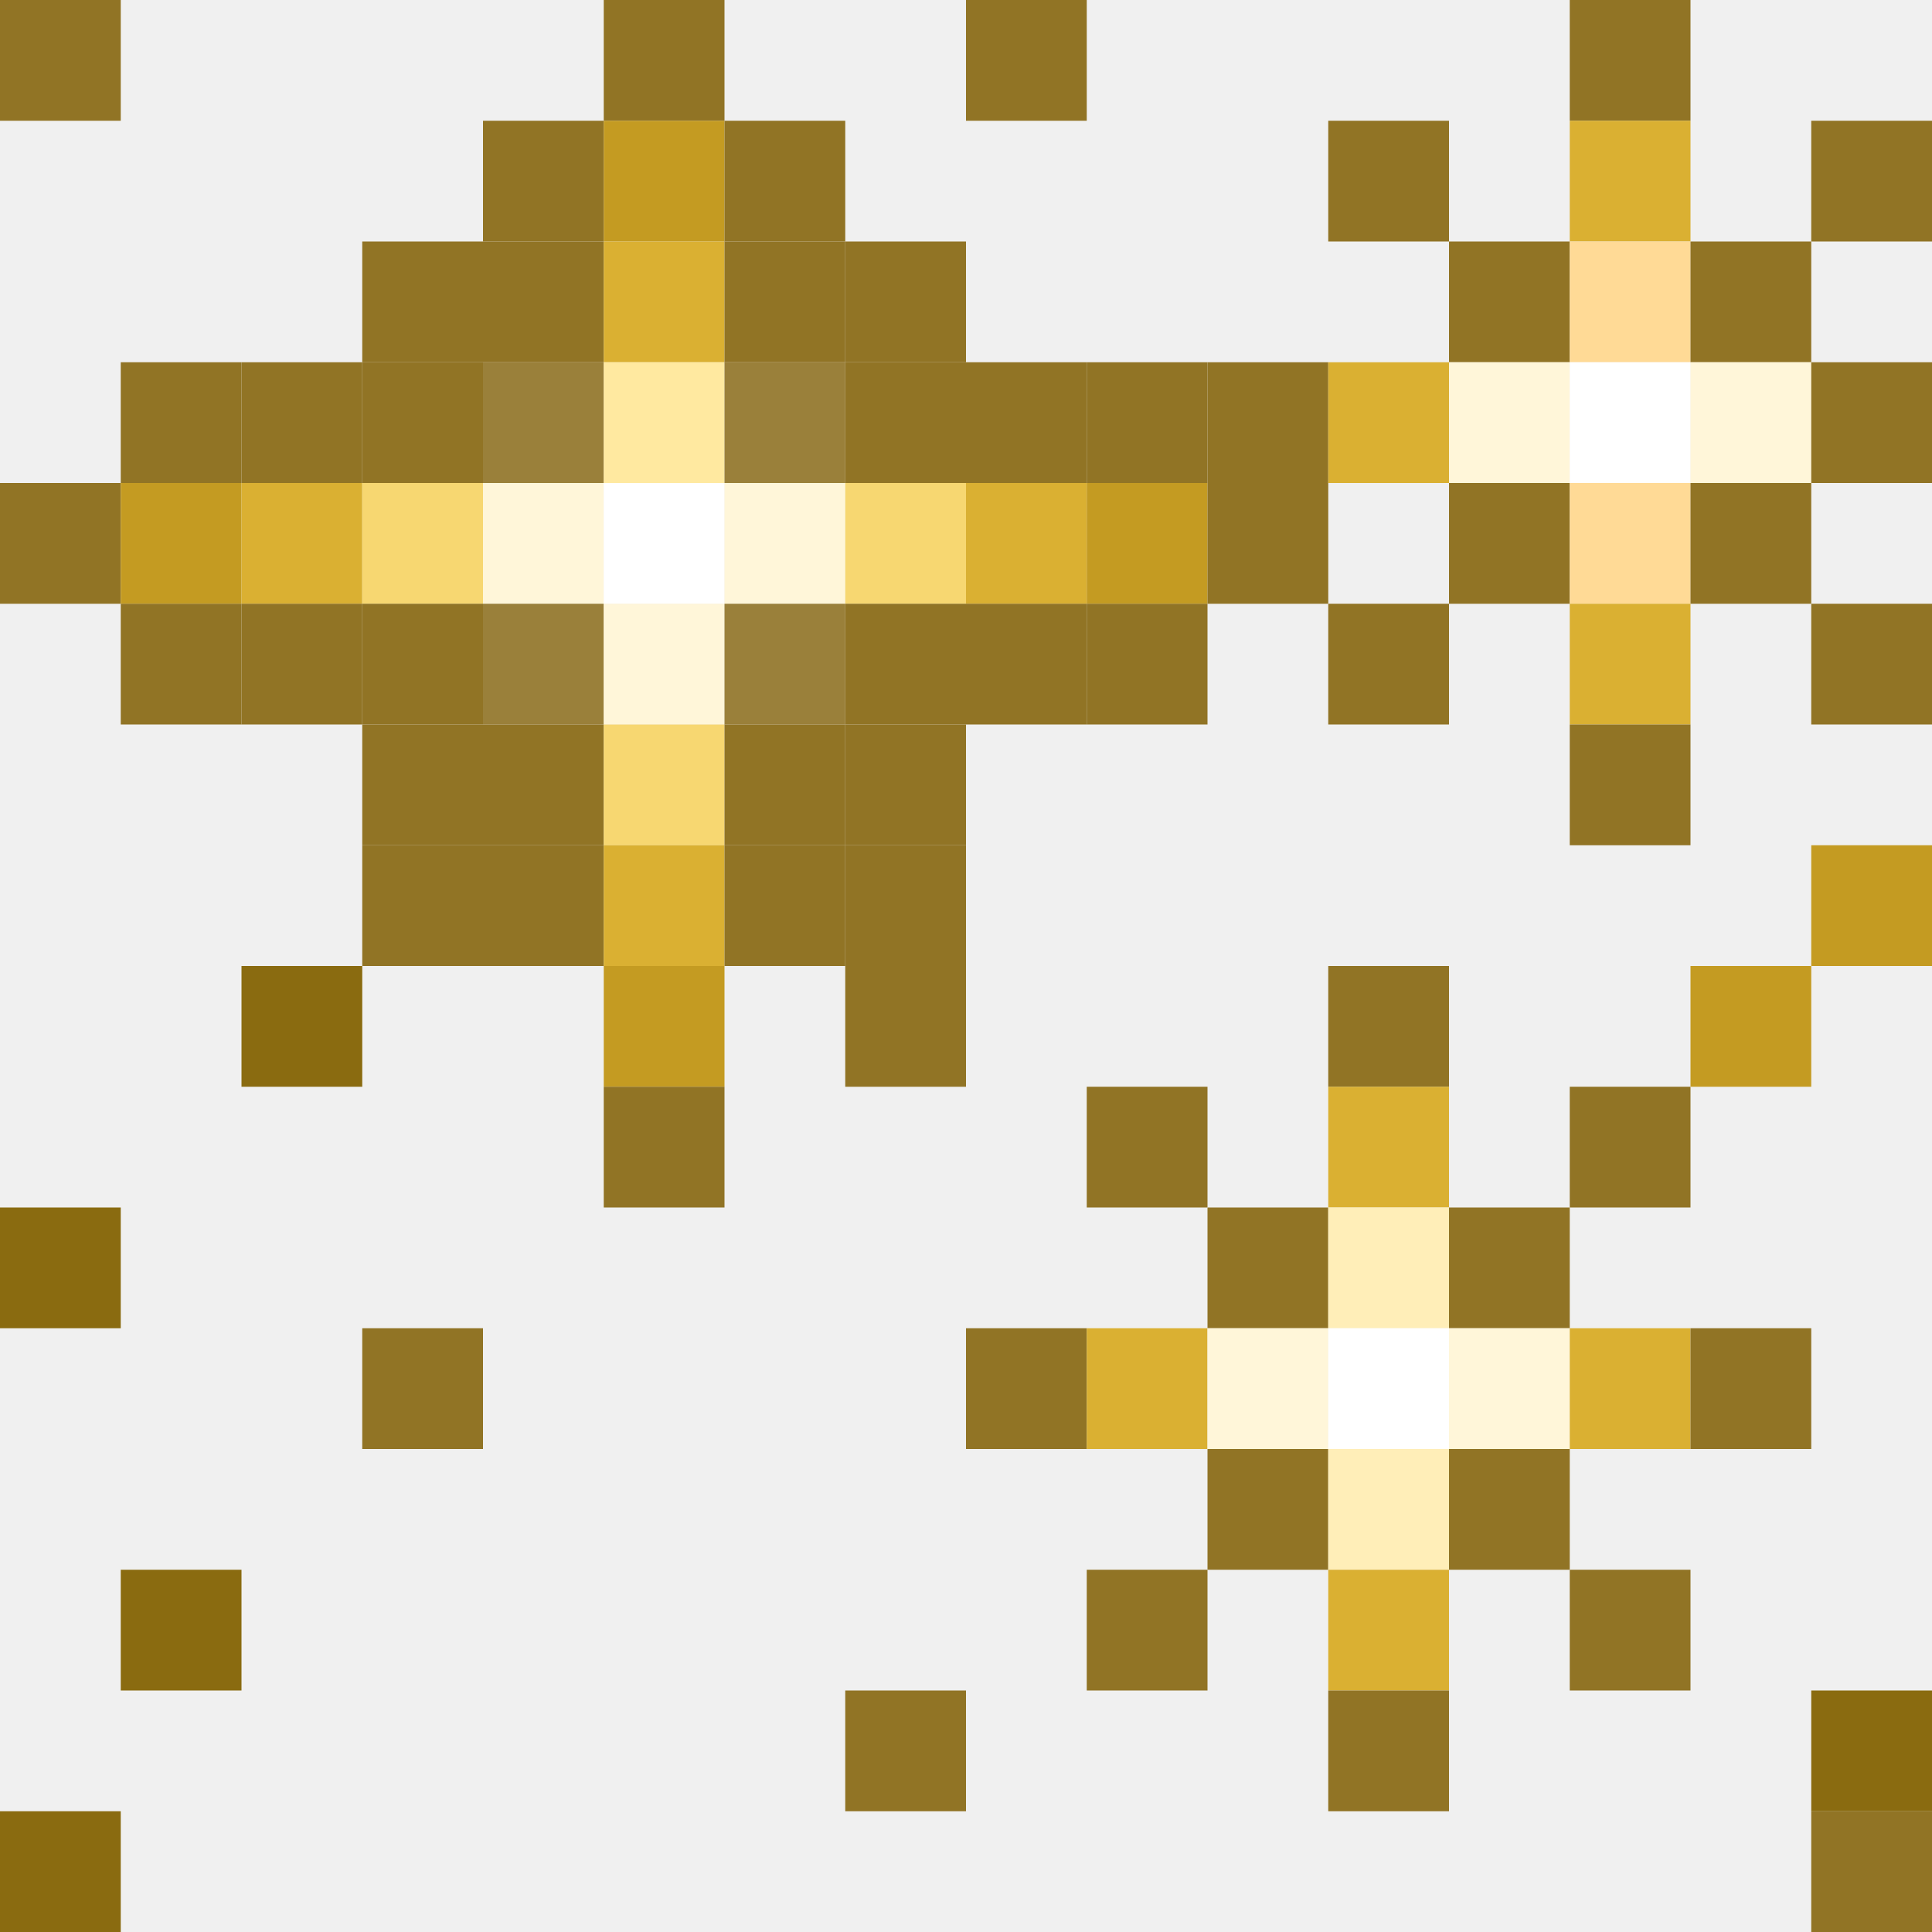
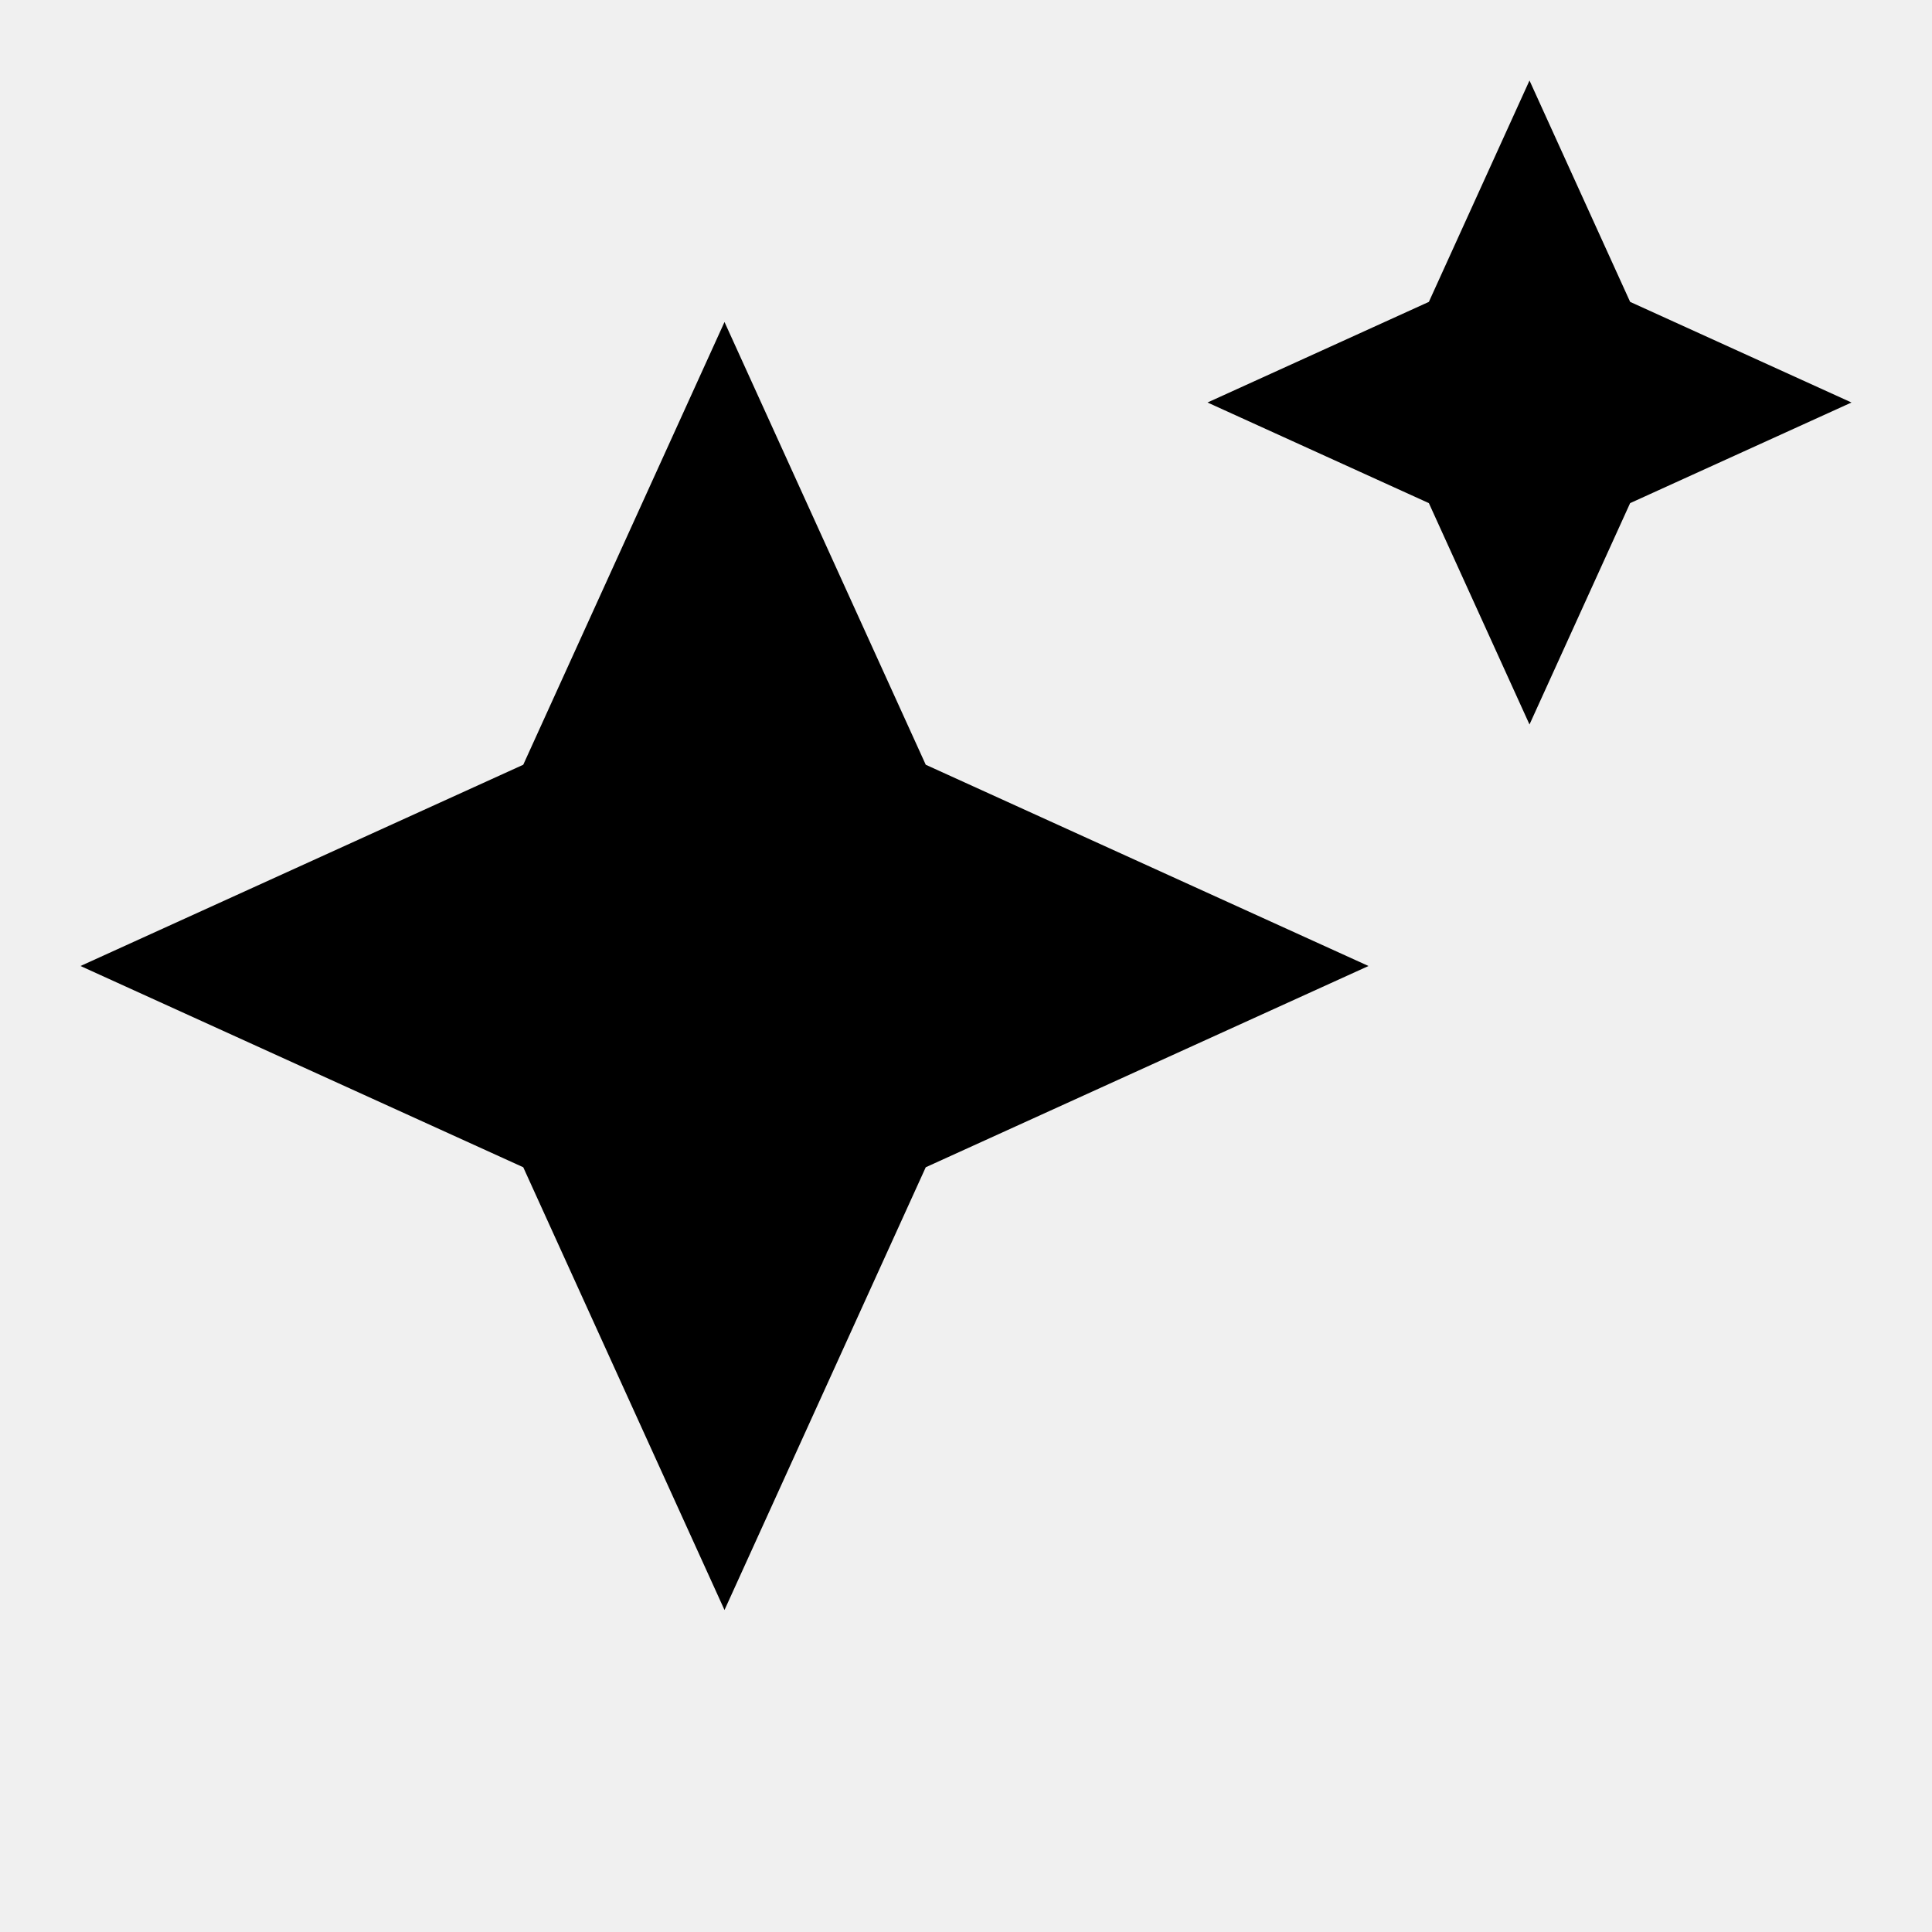
- <svg xmlns="http://www.w3.org/2000/svg" viewBox="0 0 16 16">
-   <rect x="0" y="0" width="1" height="1" fill="#917425" />
-   <rect x="0" y="4" width="1" height="1" fill="#917425" />
-   <rect x="0" y="10" width="1" height="1" fill="#8a6b10" />
-   <rect x="0" y="15" width="1" height="1" fill="#8a6b10" />
-   <rect x="1" y="3" width="1" height="1" fill="#917425" />
-   <rect x="1" y="4" width="1" height="1" fill="#c49b22" />
-   <rect x="1" y="5" width="1" height="1" fill="#917425" />
-   <rect x="1" y="13" width="1" height="1" fill="#8a6b10" />
-   <rect x="2" y="3" width="1" height="1" fill="#917425" />
-   <rect x="2" y="4" width="1" height="1" fill="#dab032" />
-   <rect x="2" y="5" width="1" height="1" fill="#917425" />
-   <rect x="2" y="8" width="1" height="1" fill="#8a6b10" />
-   <rect x="3" y="2" width="1" height="1" fill="#917425" />
-   <rect x="3" y="3" width="1" height="1" fill="#917425" />
-   <rect x="3" y="4" width="1" height="1" fill="#f7d771" />
-   <rect x="3" y="5" width="1" height="1" fill="#917425" />
-   <rect x="3" y="6" width="1" height="1" fill="#917425" />
-   <rect x="3" y="7" width="1" height="1" fill="#917425" />
-   <rect x="3" y="11" width="1" height="1" fill="#917425" />
-   <rect x="4" y="1" width="1" height="1" fill="#917425" />
-   <rect x="4" y="2" width="1" height="1" fill="#917425" />
-   <rect x="4" y="3" width="1" height="1" fill="#9a803a" />
-   <rect x="4" y="4" width="1" height="1" fill="#fff6d9" />
-   <rect x="4" y="5" width="1" height="1" fill="#9a803a" />
-   <rect x="4" y="6" width="1" height="1" fill="#917425" />
-   <rect x="4" y="7" width="1" height="1" fill="#917425" />
-   <rect x="5" y="0" width="1" height="1" fill="#917425" />
-   <rect x="5" y="1" width="1" height="1" fill="#c49b22" />
-   <rect x="5" y="2" width="1" height="1" fill="#dab032" />
-   <rect x="5" y="3" width="1" height="1" fill="#ffe9a0" />
-   <rect x="5" y="4" width="1" height="1" fill="#ffffff" />
-   <rect x="5" y="5" width="1" height="1" fill="#fff6d9" />
-   <rect x="5" y="6" width="1" height="1" fill="#f7d771" />
-   <rect x="5" y="7" width="1" height="1" fill="#dab032" />
-   <rect x="5" y="8" width="1" height="1" fill="#c49b22" />
-   <rect x="5" y="9" width="1" height="1" fill="#917425" />
-   <rect x="6" y="1" width="1" height="1" fill="#917425" />
-   <rect x="6" y="2" width="1" height="1" fill="#917425" />
-   <rect x="6" y="3" width="1" height="1" fill="#9a803a" />
-   <rect x="6" y="4" width="1" height="1" fill="#fff6d9" />
-   <rect x="6" y="5" width="1" height="1" fill="#9a803a" />
-   <rect x="6" y="6" width="1" height="1" fill="#917425" />
-   <rect x="6" y="7" width="1" height="1" fill="#917425" />
-   <rect x="7" y="2" width="1" height="1" fill="#917425" />
-   <rect x="7" y="3" width="1" height="1" fill="#917425" />
-   <rect x="7" y="4" width="1" height="1" fill="#f7d771" />
-   <rect x="7" y="5" width="1" height="1" fill="#917425" />
-   <rect x="7" y="6" width="1" height="1" fill="#917425" />
-   <rect x="7" y="7" width="1" height="1" fill="#917425" />
-   <rect x="7" y="8" width="1" height="1" fill="#917425" />
-   <rect x="7" y="14" width="1" height="1" fill="#917425" />
-   <rect x="8" y="0" width="1" height="1" fill="#917425" />
-   <rect x="8" y="3" width="1" height="1" fill="#917425" />
-   <rect x="8" y="4" width="1" height="1" fill="#dab032" />
-   <rect x="8" y="5" width="1" height="1" fill="#917425" />
-   <rect x="8" y="11" width="1" height="1" fill="#917425" />
-   <rect x="9" y="3" width="1" height="1" fill="#917425" />
-   <rect x="9" y="4" width="1" height="1" fill="#c49b22" />
-   <rect x="9" y="5" width="1" height="1" fill="#917425" />
-   <rect x="9" y="9" width="1" height="1" fill="#917425" />
-   <rect x="9" y="11" width="1" height="1" fill="#dab032" />
-   <rect x="9" y="13" width="1" height="1" fill="#917425" />
-   <rect x="10" y="3" width="1" height="1" fill="#917425" />
-   <rect x="10" y="4" width="1" height="1" fill="#917425" />
-   <rect x="10" y="10" width="1" height="1" fill="#917425" />
-   <rect x="10" y="11" width="1" height="1" fill="#fff6d9" />
-   <rect x="10" y="12" width="1" height="1" fill="#917425" />
-   <rect x="11" y="1" width="1" height="1" fill="#917425" />
-   <rect x="11" y="3" width="1" height="1" fill="#dab032" />
-   <rect x="11" y="5" width="1" height="1" fill="#917425" />
-   <rect x="11" y="8" width="1" height="1" fill="#917425" />
-   <rect x="11" y="9" width="1" height="1" fill="#dab032" />
-   <rect x="11" y="10" width="1" height="1" fill="#ffeeb8" />
-   <rect x="11" y="11" width="1" height="1" fill="#ffffff" />
-   <rect x="11" y="12" width="1" height="1" fill="#ffeeb8" />
-   <rect x="11" y="13" width="1" height="1" fill="#dab032" />
-   <rect x="11" y="14" width="1" height="1" fill="#917425" />
-   <rect x="12" y="2" width="1" height="1" fill="#917425" />
-   <rect x="12" y="3" width="1" height="1" fill="#fff6d9" />
-   <rect x="12" y="4" width="1" height="1" fill="#917425" />
-   <rect x="12" y="10" width="1" height="1" fill="#917425" />
-   <rect x="12" y="11" width="1" height="1" fill="#fff6d9" />
-   <rect x="12" y="12" width="1" height="1" fill="#917425" />
-   <rect x="13" y="0" width="1" height="1" fill="#917425" />
-   <rect x="13" y="1" width="1" height="1" fill="#dab032" />
-   <rect x="13" y="2" width="1" height="1" fill="#ffda96" />
-   <rect x="13" y="3" width="1" height="1" fill="#ffffff" />
-   <rect x="13" y="4" width="1" height="1" fill="#ffda96" />
-   <rect x="13" y="5" width="1" height="1" fill="#dab032" />
-   <rect x="13" y="6" width="1" height="1" fill="#917425" />
-   <rect x="13" y="9" width="1" height="1" fill="#917425" />
-   <rect x="13" y="11" width="1" height="1" fill="#dab032" />
-   <rect x="13" y="13" width="1" height="1" fill="#917425" />
-   <rect x="14" y="2" width="1" height="1" fill="#917425" />
-   <rect x="14" y="3" width="1" height="1" fill="#fff6d9" />
-   <rect x="14" y="4" width="1" height="1" fill="#917425" />
-   <rect x="14" y="8" width="1" height="1" fill="#c49b22" />
-   <rect x="14" y="11" width="1" height="1" fill="#917425" />
-   <rect x="15" y="1" width="1" height="1" fill="#917425" />
-   <rect x="15" y="3" width="1" height="1" fill="#917425" />
-   <rect x="15" y="5" width="1" height="1" fill="#917425" />
-   <rect x="15" y="7" width="1" height="1" fill="#c49b22" />
-   <rect x="15" y="14" width="1" height="1" fill="#8a6b10" />
-   <rect x="15" y="15" width="1" height="1" fill="#917425" />
+ <svg xmlns="http://www.w3.org/2000/svg" viewBox="0 0 24 24">
+   <path d="M19 9l1.25-2.75L23 5l-2.75-1.25L19 1l-1.25 2.75L15 5l2.75 1.25L19 9zm-7.5.5L9 4 6.5 9.5 1 12l5.5 2.5L9 20l2.5-5.5L17 12l-5.5-2.5z" fill="currentColor" />
</svg>
